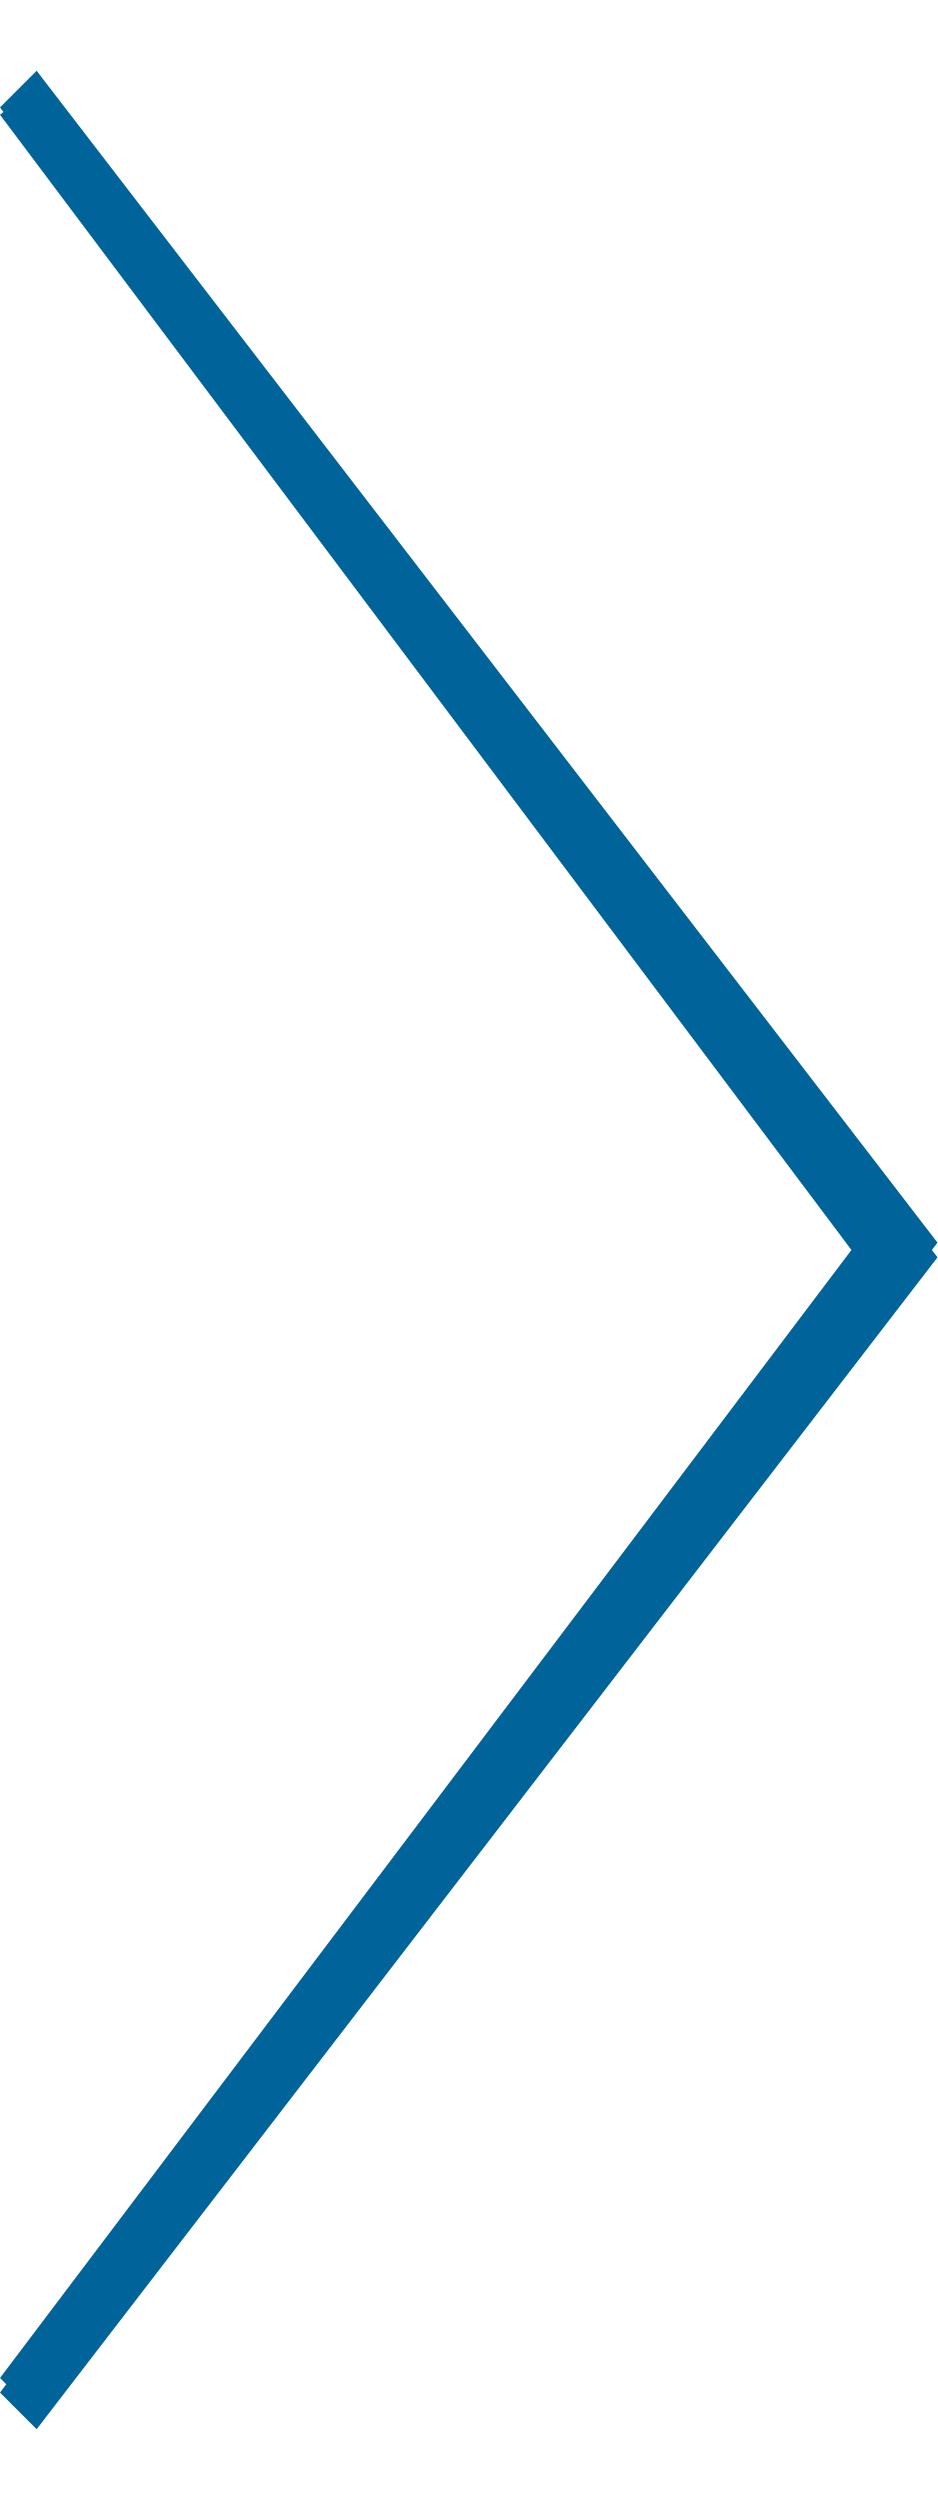
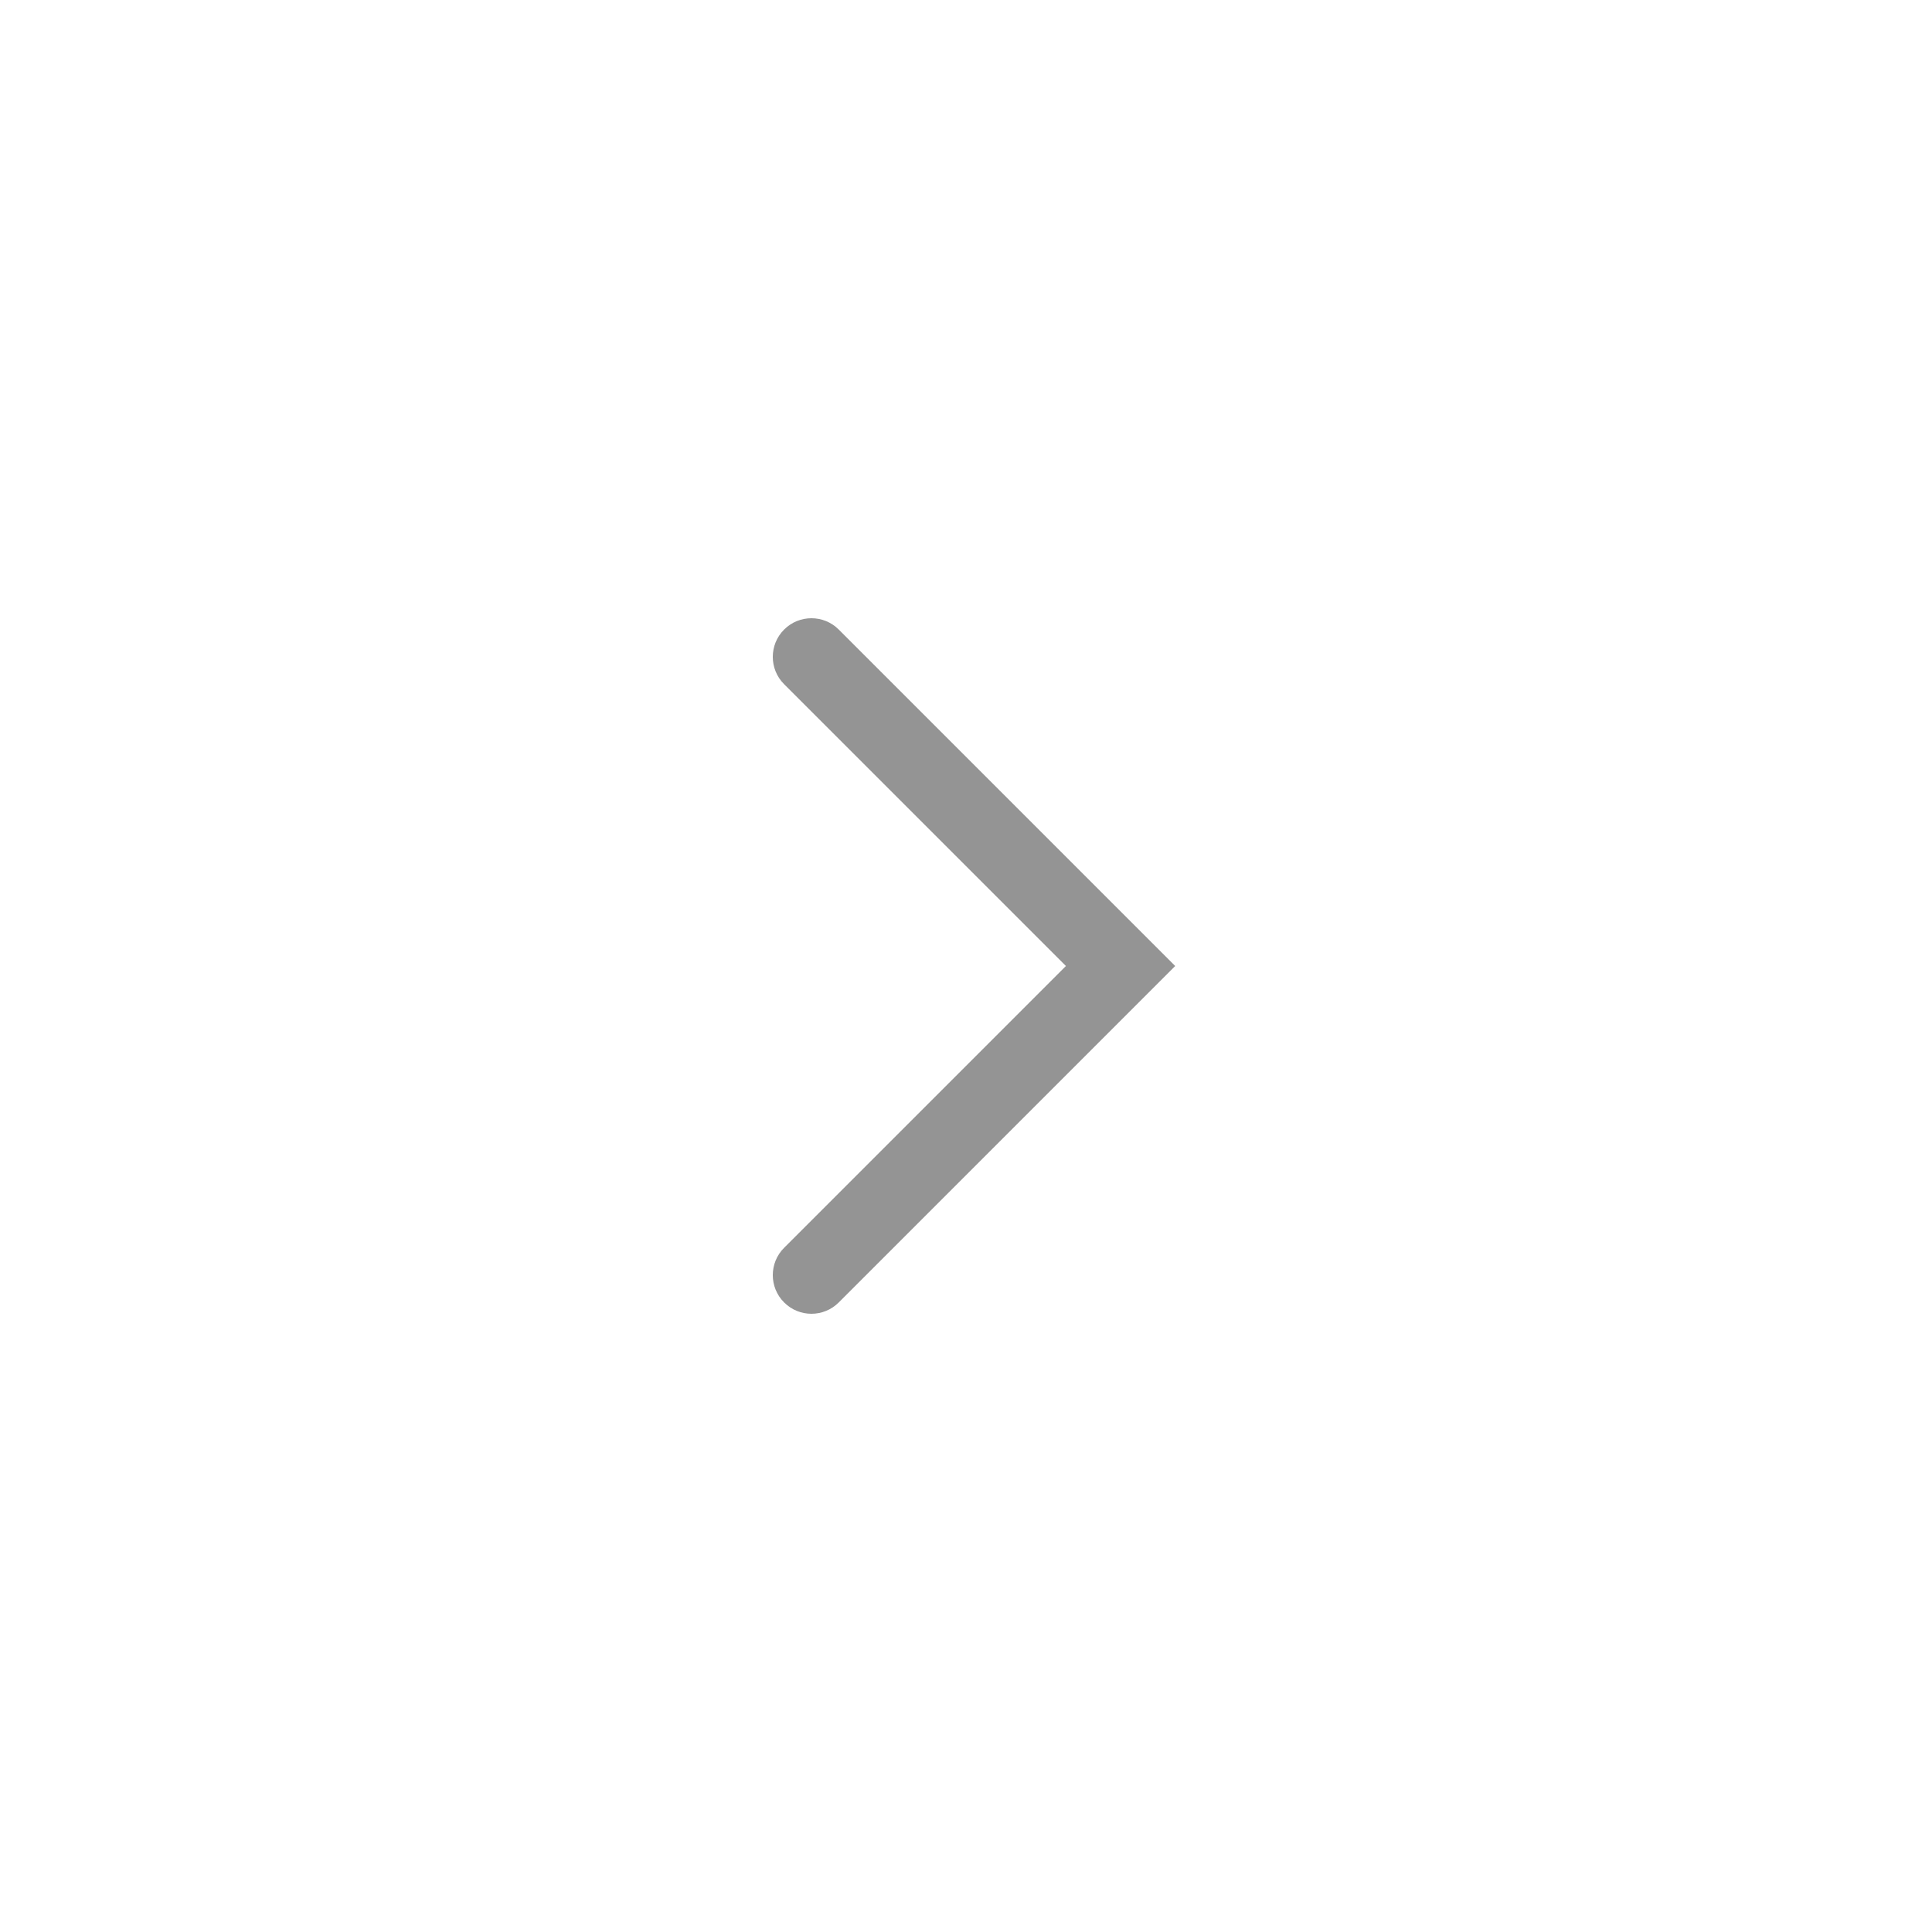
- <svg xmlns="http://www.w3.org/2000/svg" width="12" height="32" viewBox="0 0 12 32" fill="none">
-   <path d="M0 1.469L0.469 1.094L12 16.094L0.469 31.094L0 30.625L10.969 16.094L0 1.469ZM0 1.375L0.469 0.906L12 15.906L0.469 30.906L0 30.438L10.969 15.906L0 1.375Z" fill="#00639A" />
+ <svg xmlns="http://www.w3.org/2000/svg" width="50" height="50" viewBox="0 0 50 50" fill="none">
+   <path d="M21.707 33.707C21.317 34.098 20.683 34.098 20.293 33.707C19.902 33.317 19.902 32.683 20.293 32.293L21.707 33.707ZM29 25L29.707 24.293L30.414 25L29.707 25.707L29 25ZM20.293 17.707C19.902 17.317 19.902 16.683 20.293 16.293C20.683 15.902 21.317 15.902 21.707 16.293L20.293 17.707ZM20.293 32.293L28.293 24.293L29.707 25.707L21.707 33.707L20.293 32.293ZM28.293 25.707L20.293 17.707L21.707 16.293L29.707 24.293L28.293 25.707Z" fill="#949494" />
</svg>
